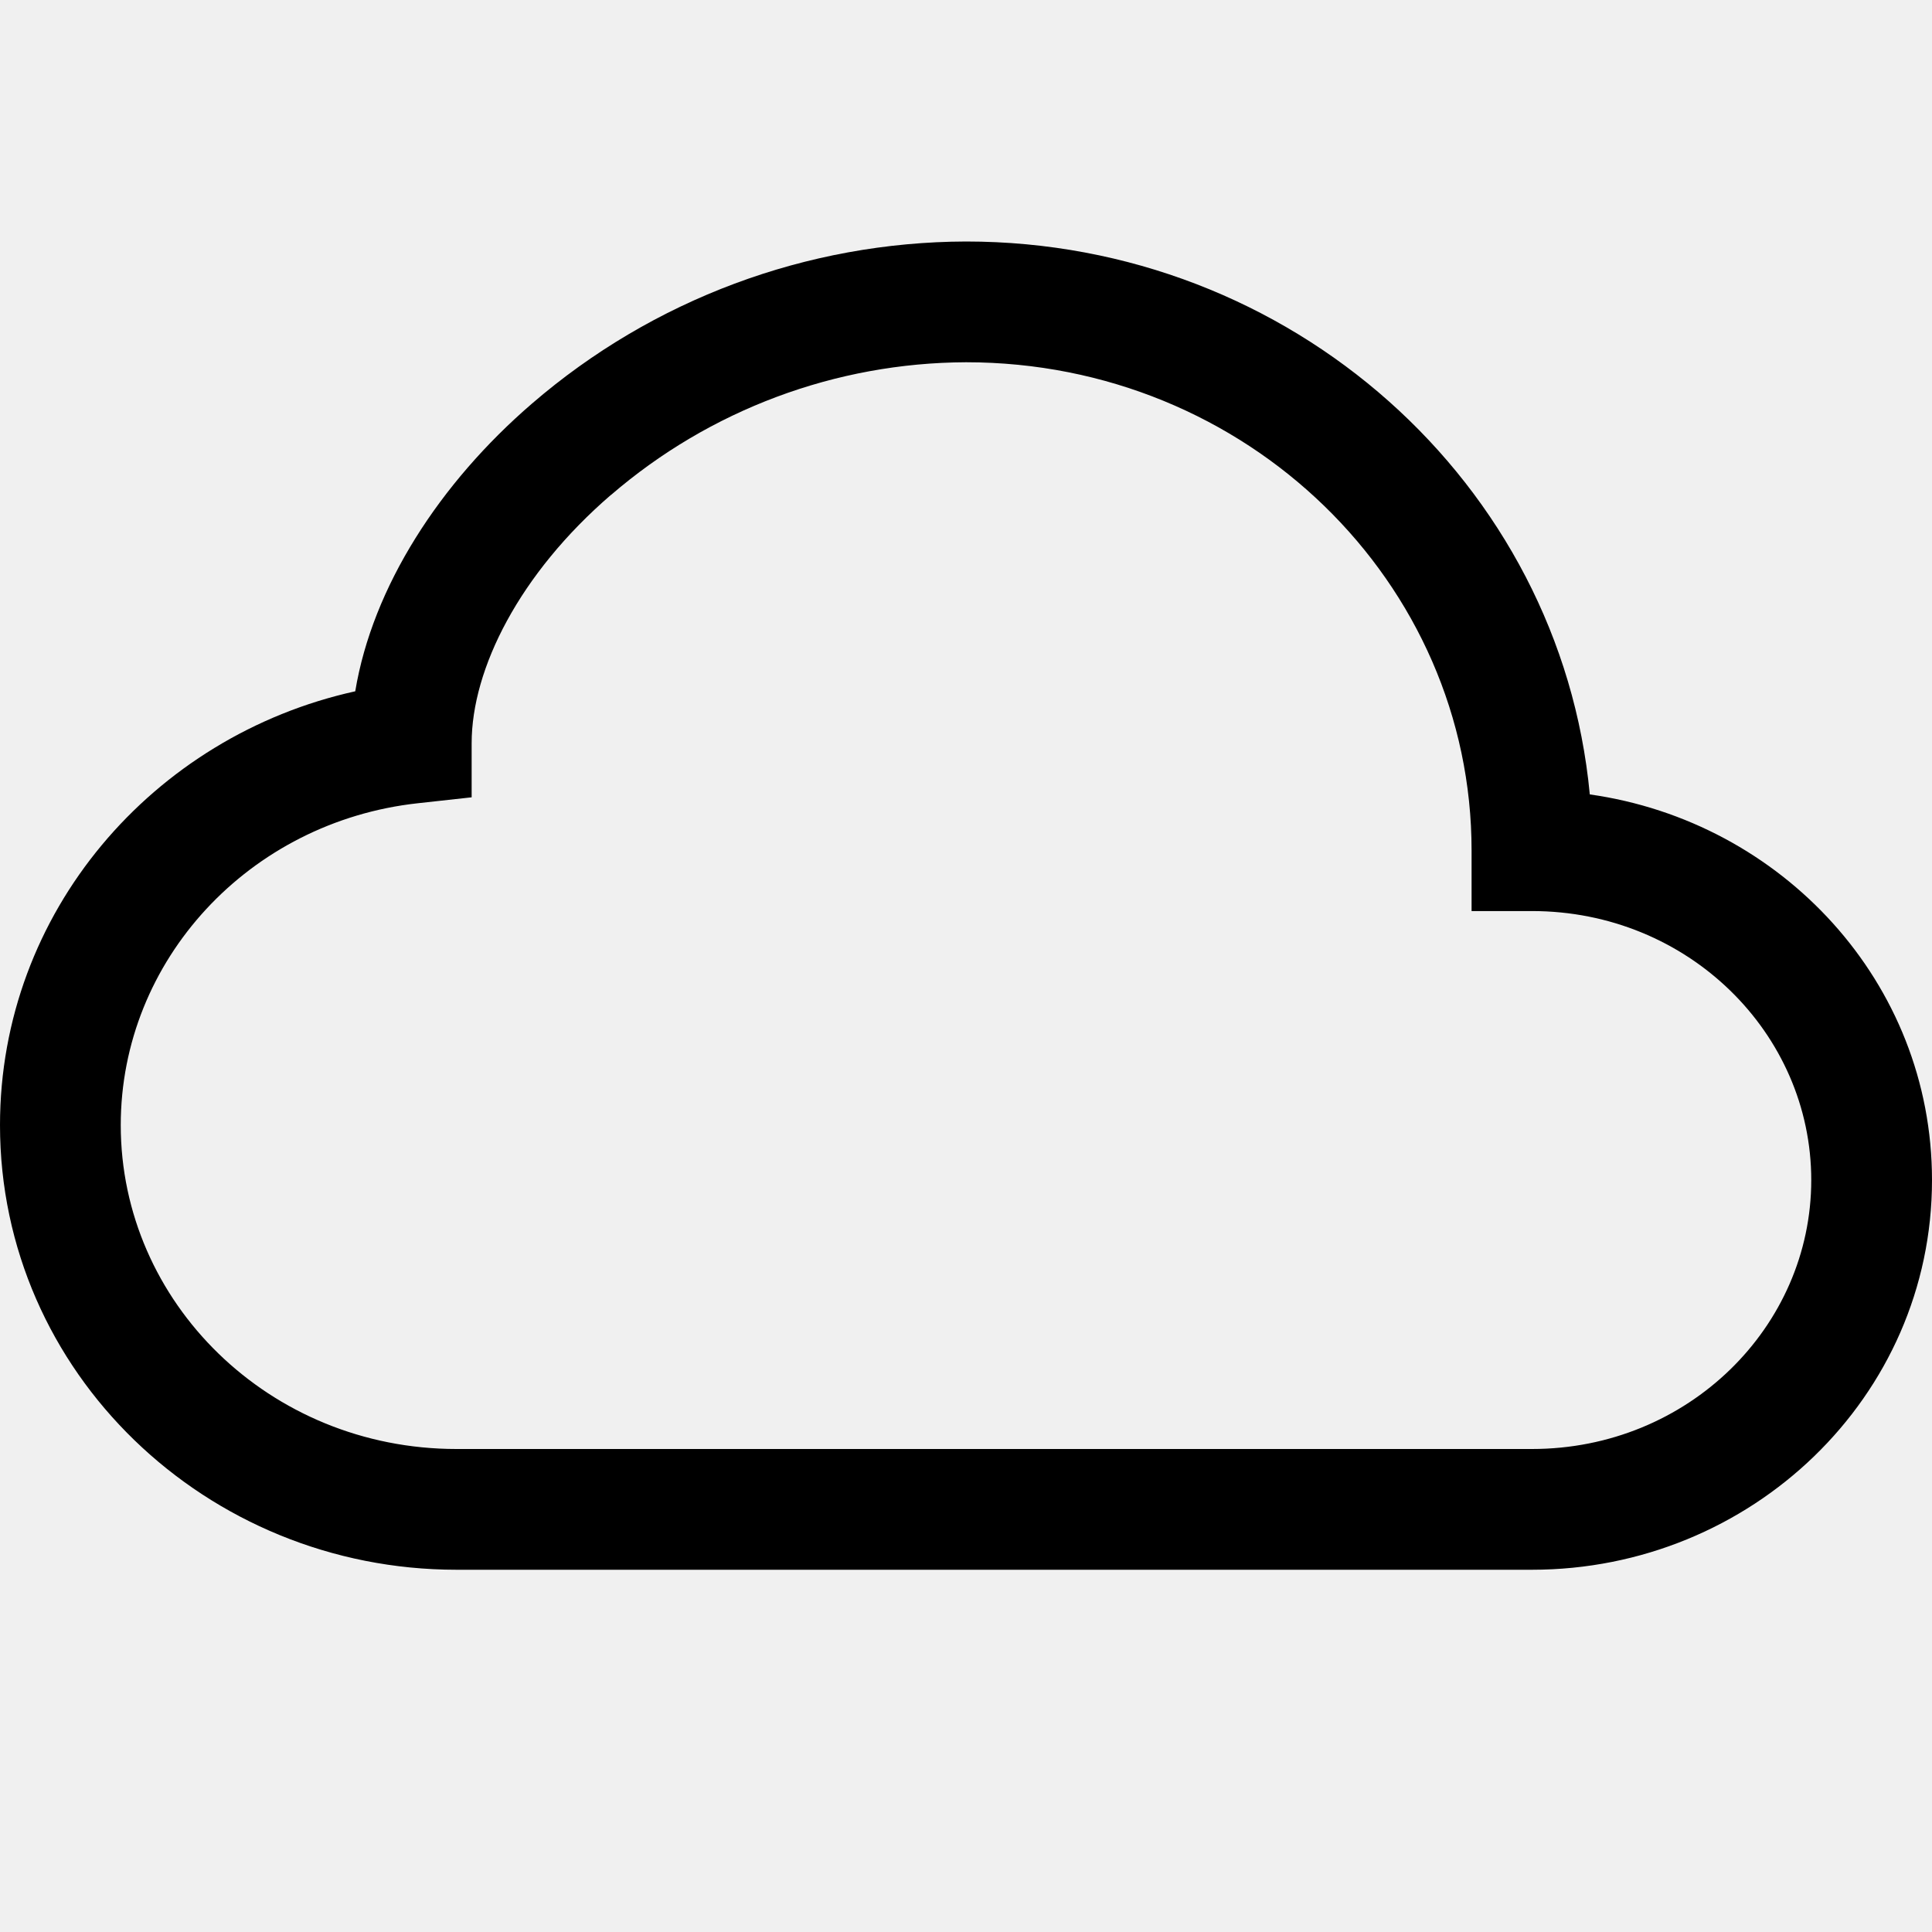
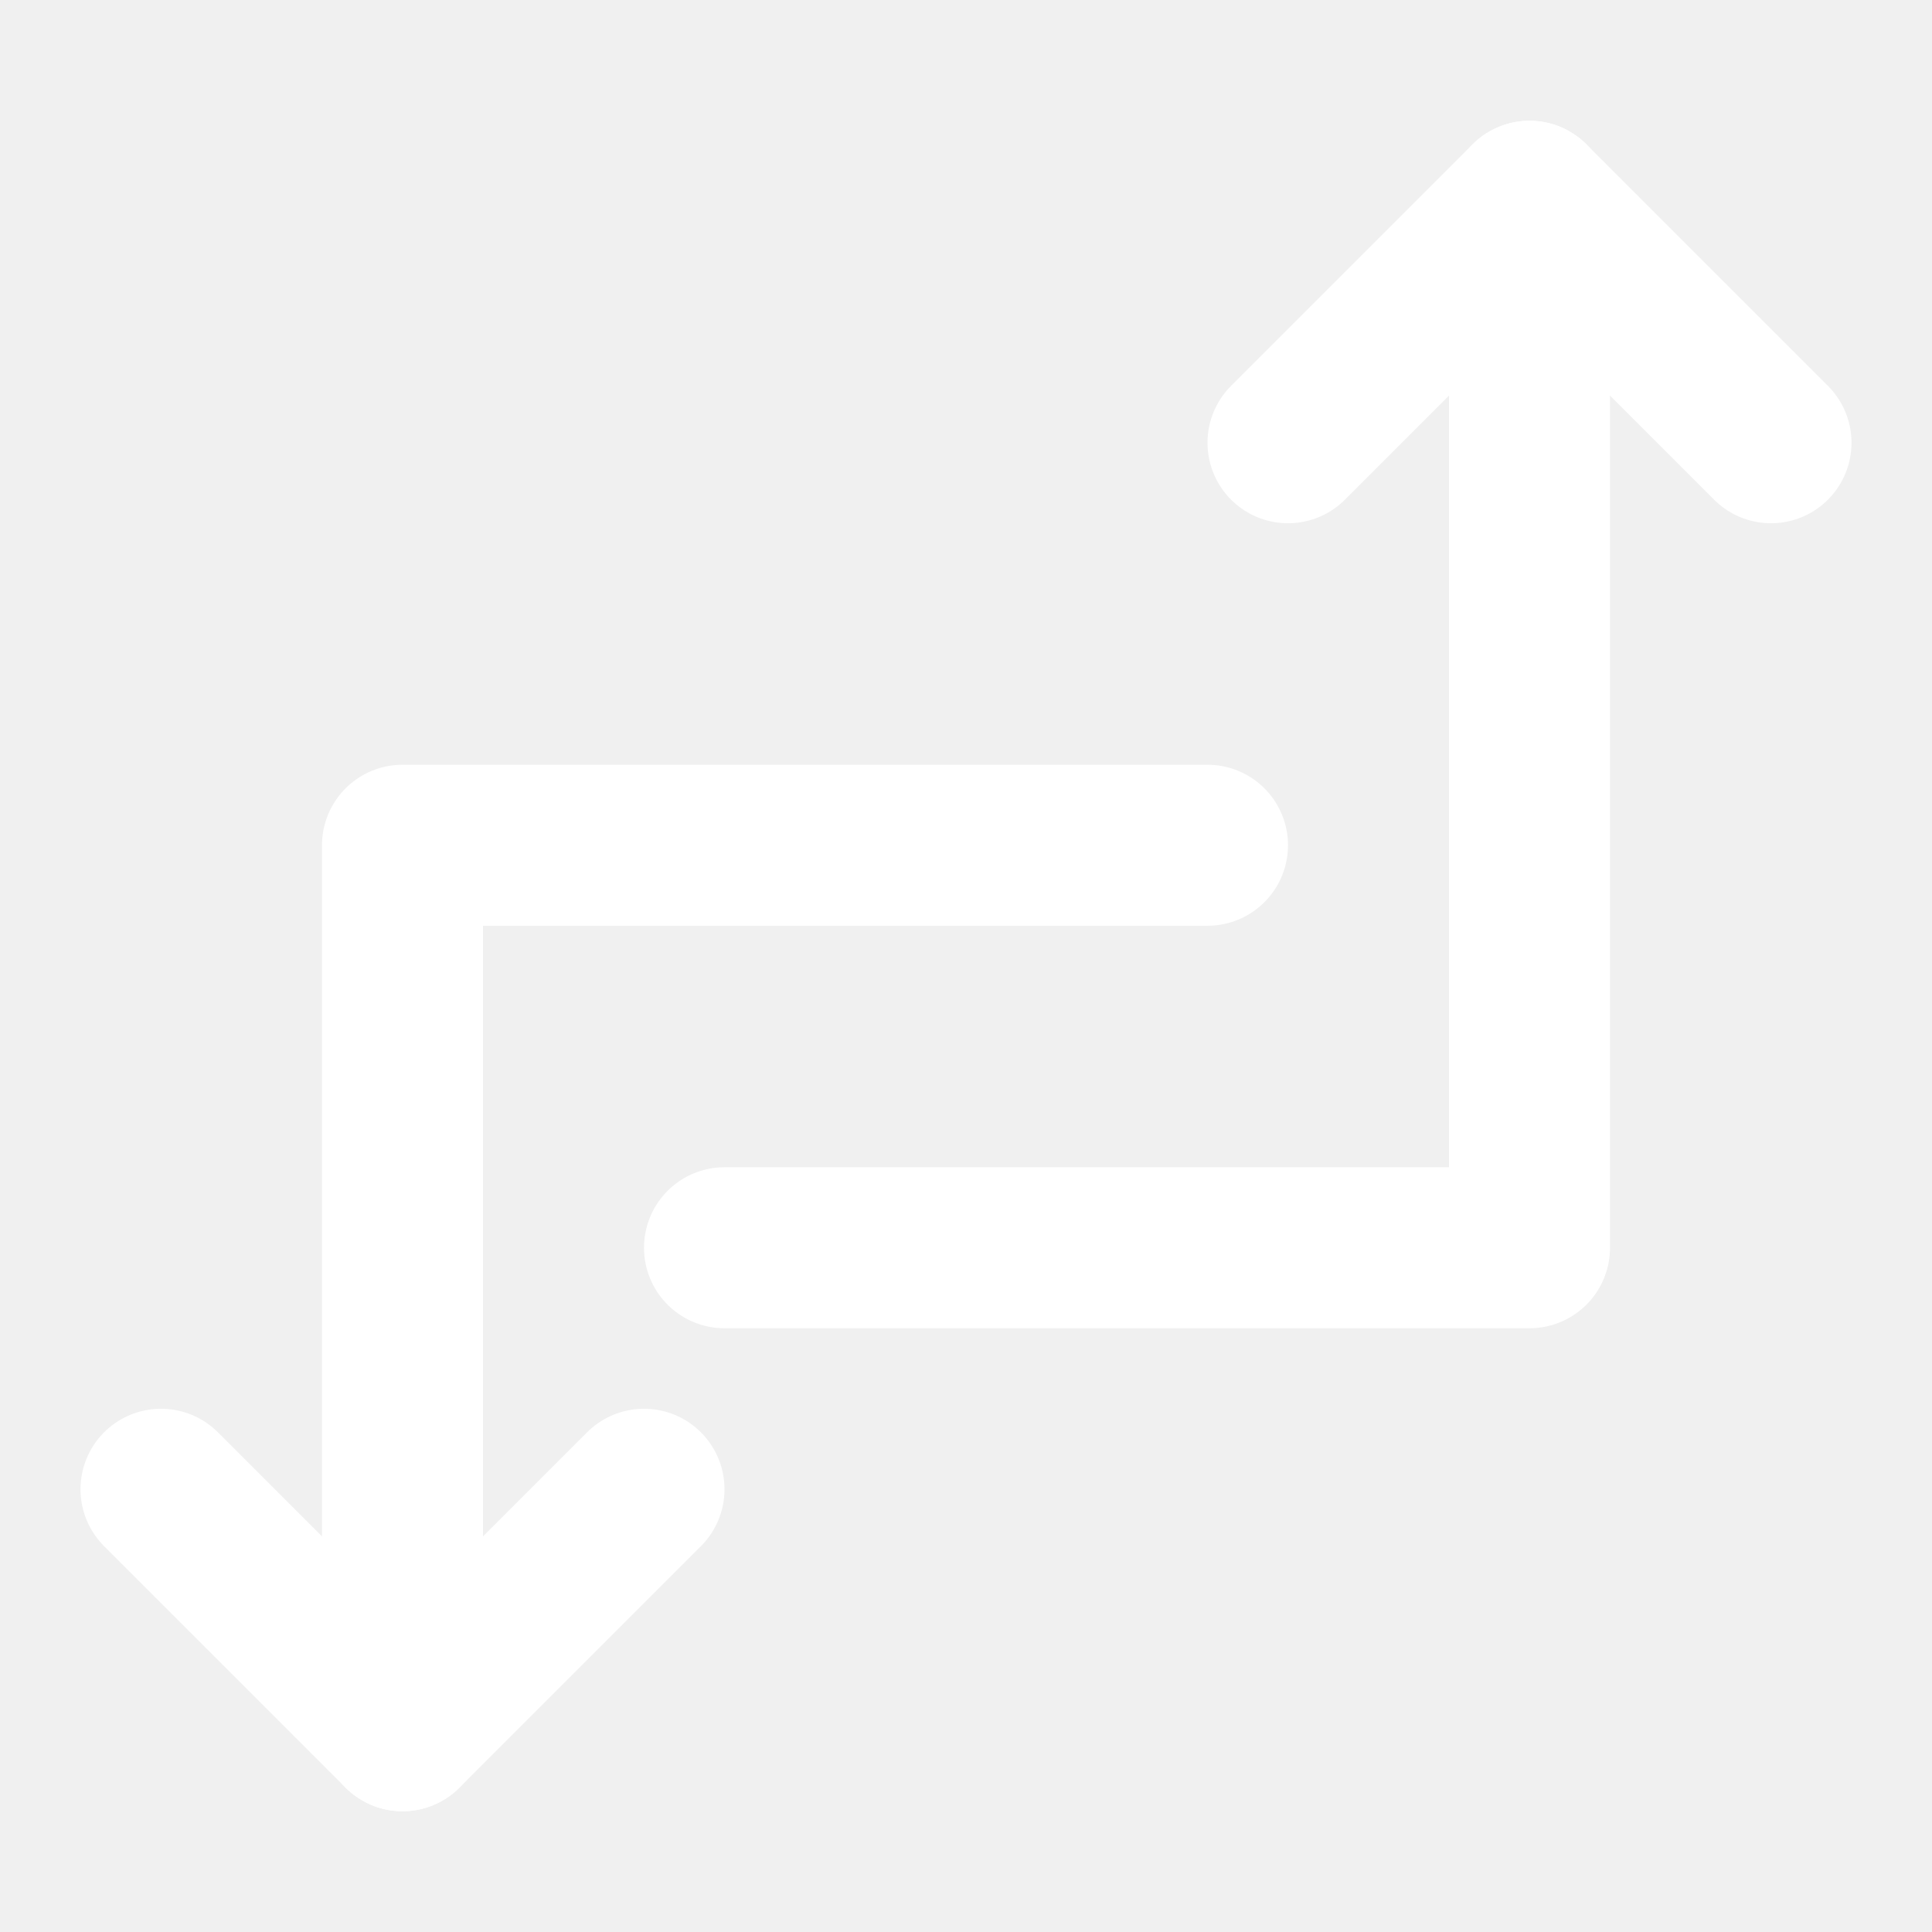
- <svg xmlns="http://www.w3.org/2000/svg" width="16" height="16" fill="currentColor" class="bi bi-cloud" viewBox="0 0 16 16">
-   <path d="M4.406 3.342A5.53 5.53 0 0 1 8 2c2.69 0 4.923 2 5.166 4.579C14.758 6.804 16 8.137 16 9.773 16 11.569 14.502 13 12.687 13H3.781C1.708 13 0 11.366 0 9.318c0-1.763 1.266-3.223 2.942-3.593.143-.863.698-1.723 1.464-2.383m.653.757c-.757.653-1.153 1.44-1.153 2.056v.448l-.445.049C2.064 6.805 1 7.952 1 9.318 1 10.785 2.23 12 3.781 12h8.906C13.98 12 15 10.988 15 9.773c0-1.216-1.02-2.228-2.313-2.228h-.5v-.5C12.188 4.825 10.328 3 8 3a4.53 4.53 0 0 0-2.941 1.1z" />
+ <svg xmlns="http://www.w3.org/2000/svg" width="48px" height="48px" viewBox="0 0 48 48" fill="none">
+   <rect width="48" height="48" fill="white" fill-opacity="0.01" />
+   <path d="M18 31H38V5" stroke="white" stroke-width="4" stroke-linecap="round" stroke-linejoin="round" />
+   <path d="M30 21H10V43" stroke="white" stroke-width="4" stroke-linecap="round" stroke-linejoin="round" />
+   <path d="M44 11L38 5L32 11" stroke="white" stroke-width="4" stroke-linecap="round" stroke-linejoin="round" />
+   <path d="M16 37L10 43L4 37" stroke="white" stroke-width="4" stroke-linecap="round" stroke-linejoin="round" />
</svg>
